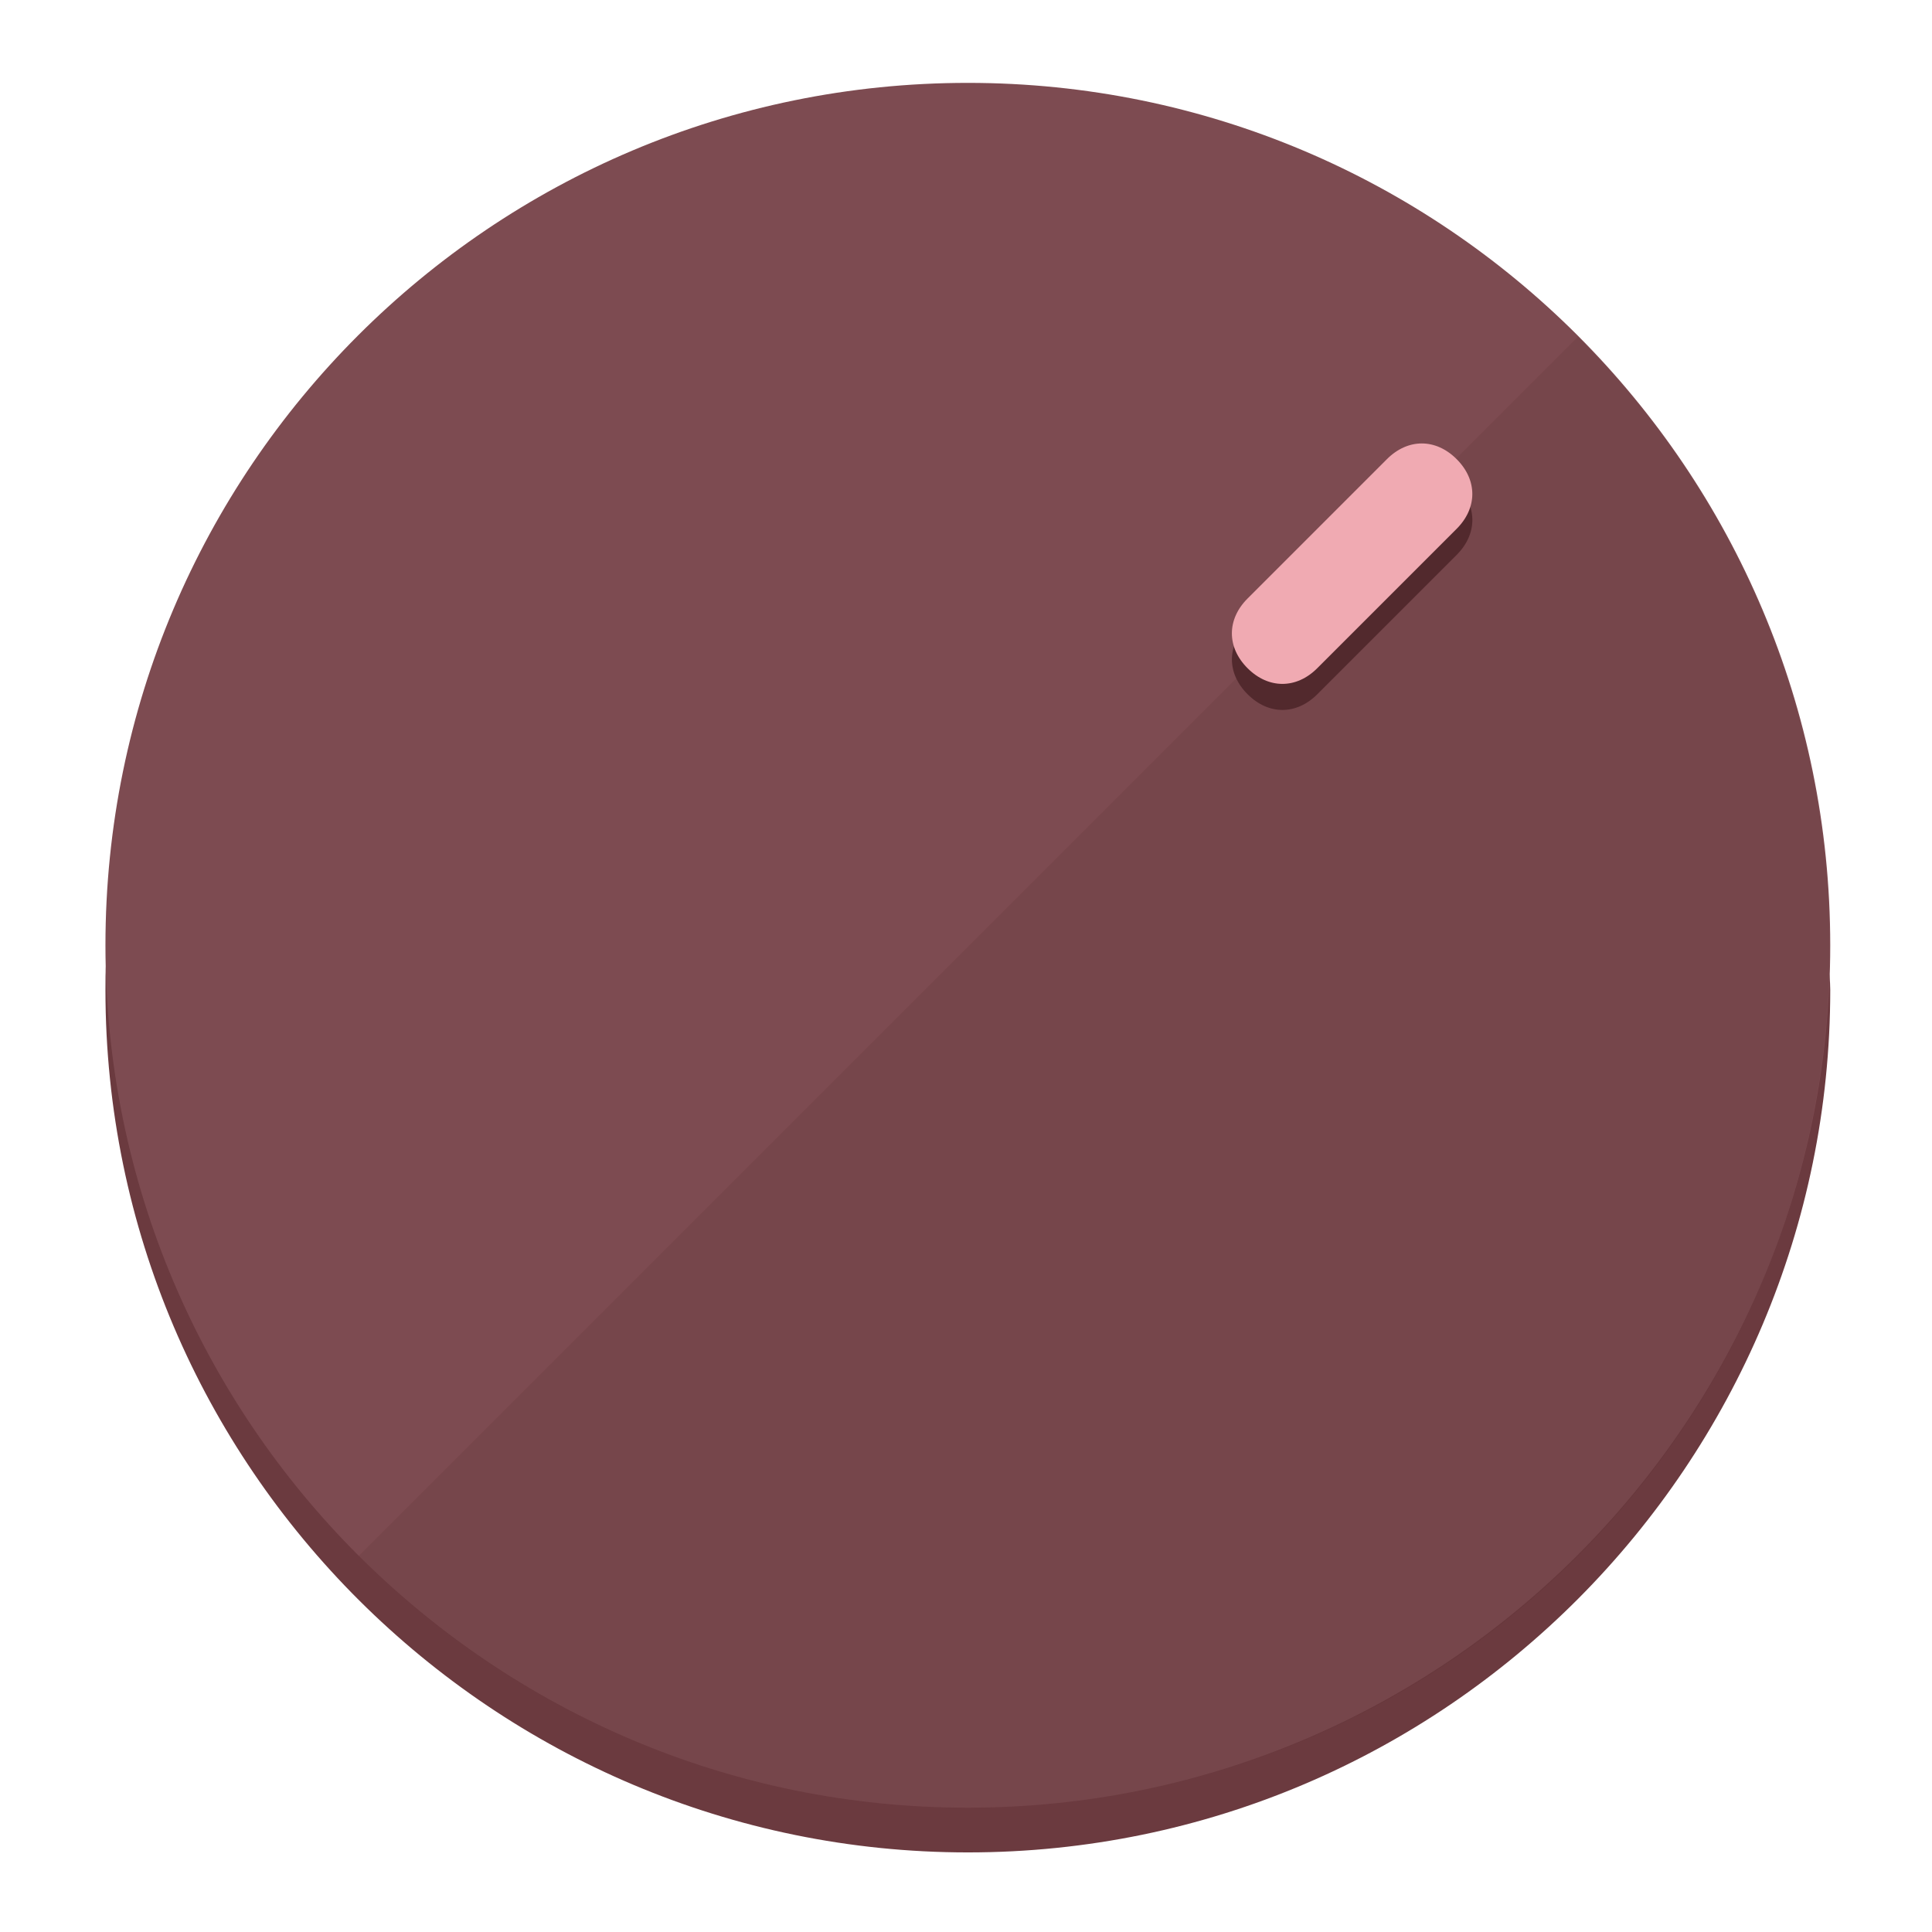
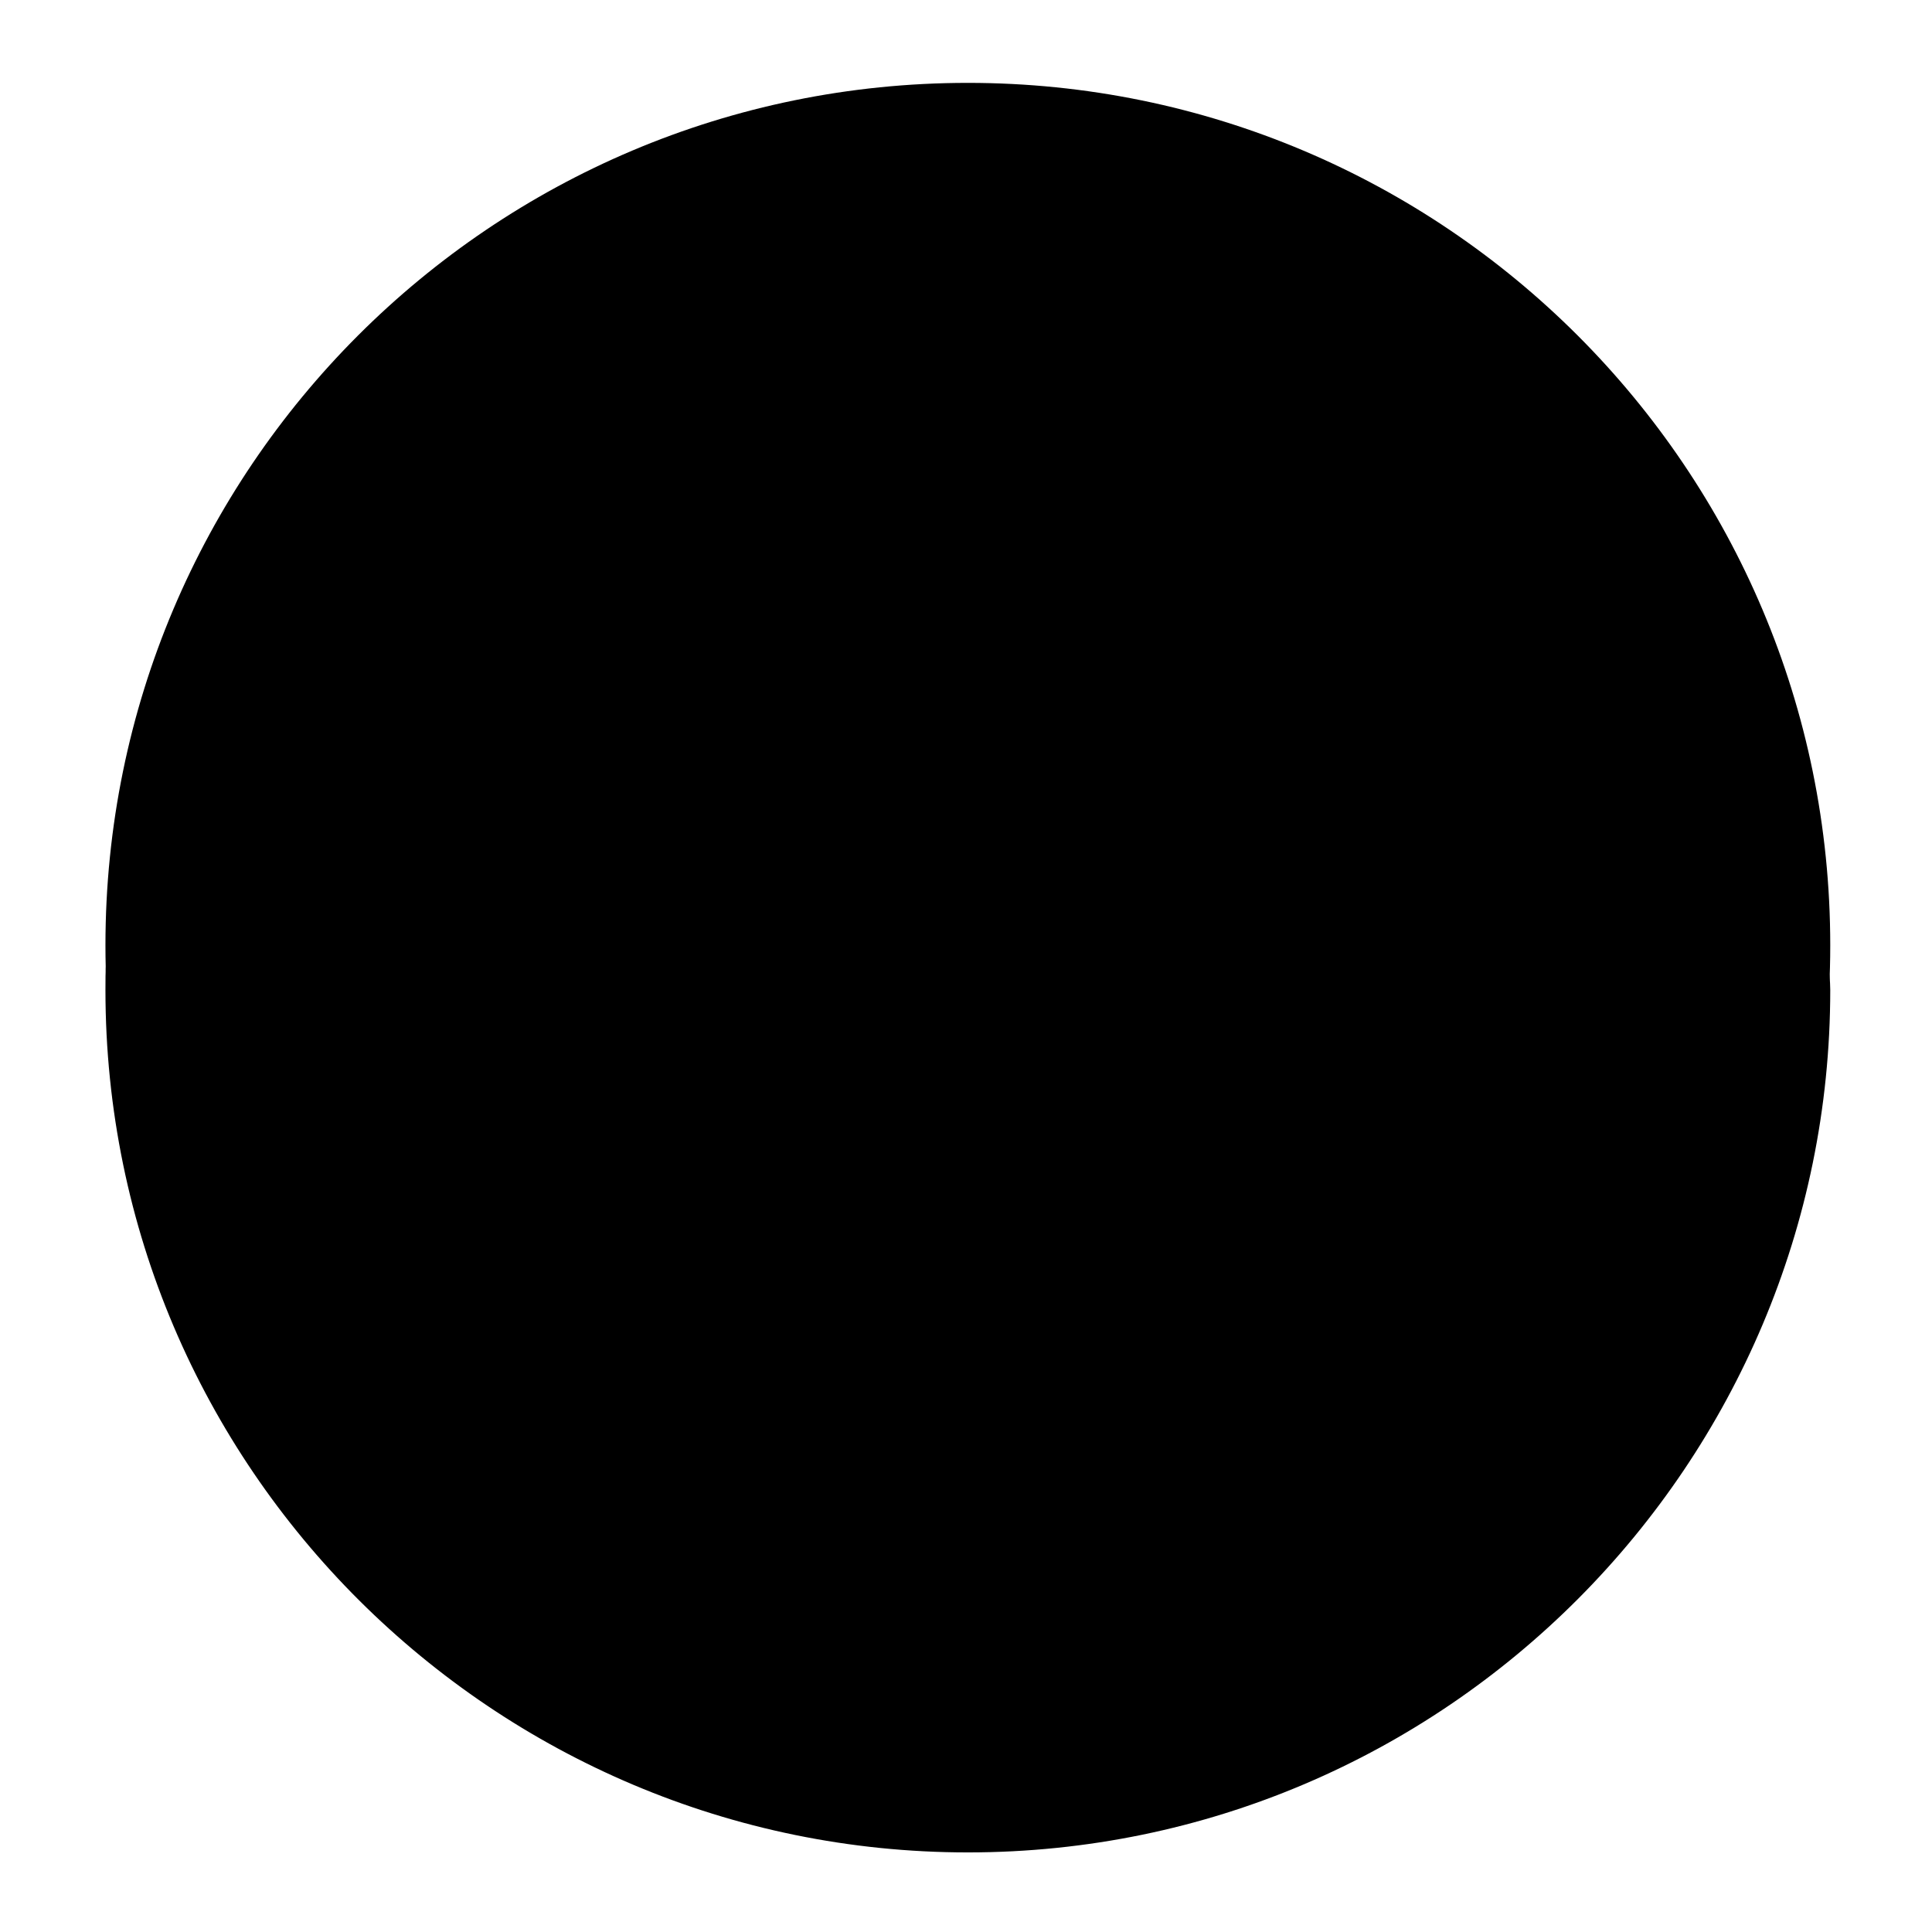
<svg xmlns="http://www.w3.org/2000/svg" height="120px" width="120px" version="1.1" id="Layer_1" viewBox="0 0 496.8 496.8" xml:space="preserve">
  <defs id="defs23" />
  <g id="g3158">
-     <path style="display:inline;fill:#6B3A3F;fill-opacity:1;stroke-width:1.584" d="m 248.875,445.92 c 116.582,0 212.89,-91.238 220.493,-205.286 0,5.069 1.267,8.87 1.267,13.939 0,121.651 -98.842,221.76 -221.76,221.76 -121.651,0 -221.76,-98.842 -221.76,-221.76 0,-5.069 0,-8.87 1.267,-13.939 7.603,114.048 103.91,205.286 220.493,205.286 z" id="path8" />
-     <circle style="display:inline;fill:#7D4B51;fill-opacity:1;stroke-width:1.584" cx="248.875" cy="243.071" r="221.76" id="circle12" />
-     <path style="display:inline;fill:#52292D;fill-opacity:0.154;stroke-width:1.587" d="m 405.744,86.606 c 86.308,86.308 86.308,227.193 0,313.5 -86.308,86.308 -227.193,86.308 -313.5,0" id="path14" />
+     <path style="display:inline;fill:#;fill-opacity:1;stroke-width:1.584" d="m 248.875,445.92 c 116.582,0 212.89,-91.238 220.493,-205.286 0,5.069 1.267,8.87 1.267,13.939 0,121.651 -98.842,221.76 -221.76,221.76 -121.651,0 -221.76,-98.842 -221.76,-221.76 0,-5.069 0,-8.87 1.267,-13.939 7.603,114.048 103.91,205.286 220.493,205.286 z" id="path8" />
+     <circle style="display:inline;fill:#;fill-opacity:1;stroke-width:1.584" cx="248.875" cy="243.071" r="221.76" id="circle12" />
+     <path style="display:inline;fill:#;fill-opacity:0.154;stroke-width:1.587" d="m 405.744,86.606 c 86.308,86.308 86.308,227.193 0,313.5 -86.308,86.308 -227.193,86.308 -313.5,0" id="path14" />
  </g>
  <g id="g3198">
    <circle style="display:none;fill:#000000;fill-opacity:0;stroke-width:1.584" cx="347.932" cy="-3.454" r="221.76" id="circle12-3" transform="rotate(45)" />
-     <path style="display:inline;fill:#52292D;fill-opacity:1;stroke-width:1.584" d="m 338.732,178.525 c -5.376,5.376 -12.545,5.376 -17.921,-3e-5 v 0 c -5.376,-5.376 -5.376,-12.545 -1e-5,-17.921 l 35.842,-35.842 c 5.376,-5.376 12.545,-5.376 17.921,2e-5 v 0 c 5.376,5.376 5.376,12.545 0,17.921 z" id="path3789" />
-     <path style="display:inline;fill:#F0AAB2;stroke-width:1.584" d="m 338.722,171.826 c -5.376,5.376 -12.545,5.376 -17.921,-2e-5 v 0 c -5.376,-5.376 -5.376,-12.545 0,-17.921 l 35.842,-35.842 c 5.376,-5.376 12.545,-5.376 17.921,-10e-6 v 0 c 5.376,5.376 5.376,12.545 0,17.921 z" id="path915" />
+     <path style="display:inline;fill:#;fill-opacity:1;stroke-width:1.584" d="m 338.732,178.525 c -5.376,5.376 -12.545,5.376 -17.921,-3e-5 v 0 c -5.376,-5.376 -5.376,-12.545 -1e-5,-17.921 l 35.842,-35.842 c 5.376,-5.376 12.545,-5.376 17.921,2e-5 v 0 c 5.376,5.376 5.376,12.545 0,17.921 z" id="path3789" />
+     <path style="display:inline;fill:#;stroke-width:1.584" d="m 338.722,171.826 c -5.376,5.376 -12.545,5.376 -17.921,-2e-5 v 0 c -5.376,-5.376 -5.376,-12.545 0,-17.921 l 35.842,-35.842 c 5.376,-5.376 12.545,-5.376 17.921,-10e-6 v 0 c 5.376,5.376 5.376,12.545 0,17.921 z" id="path915" />
  </g>
</svg>
